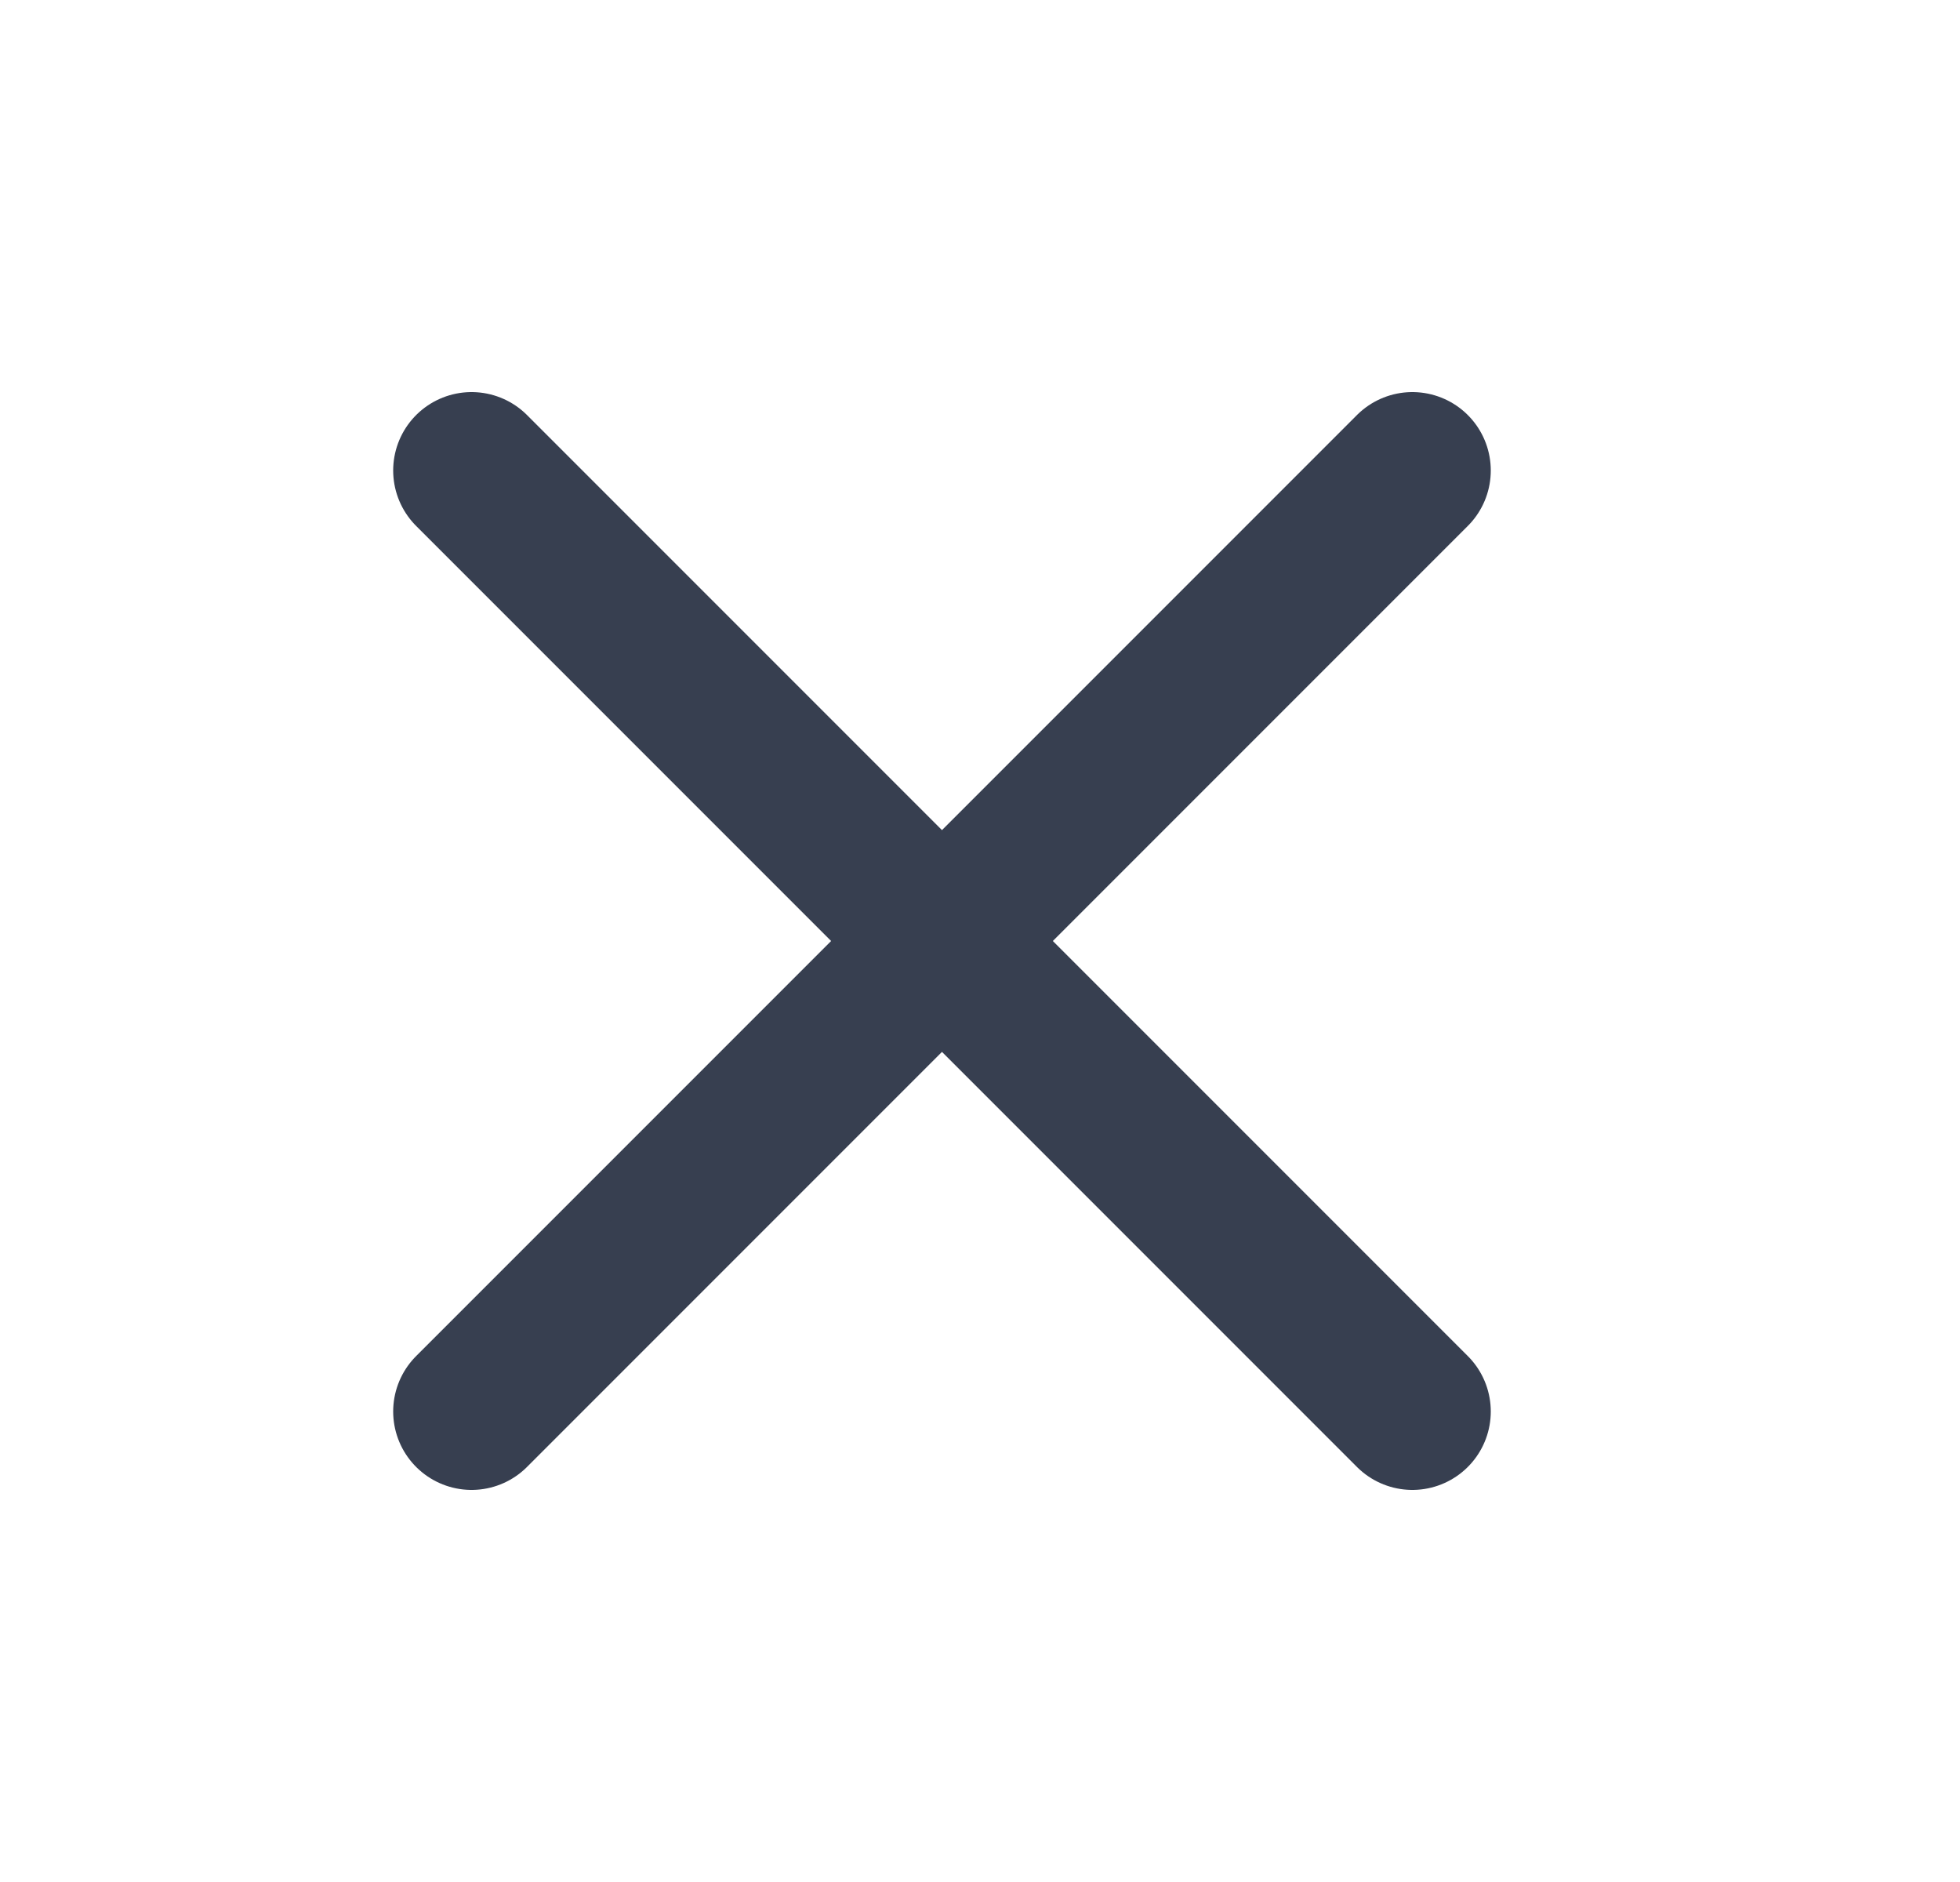
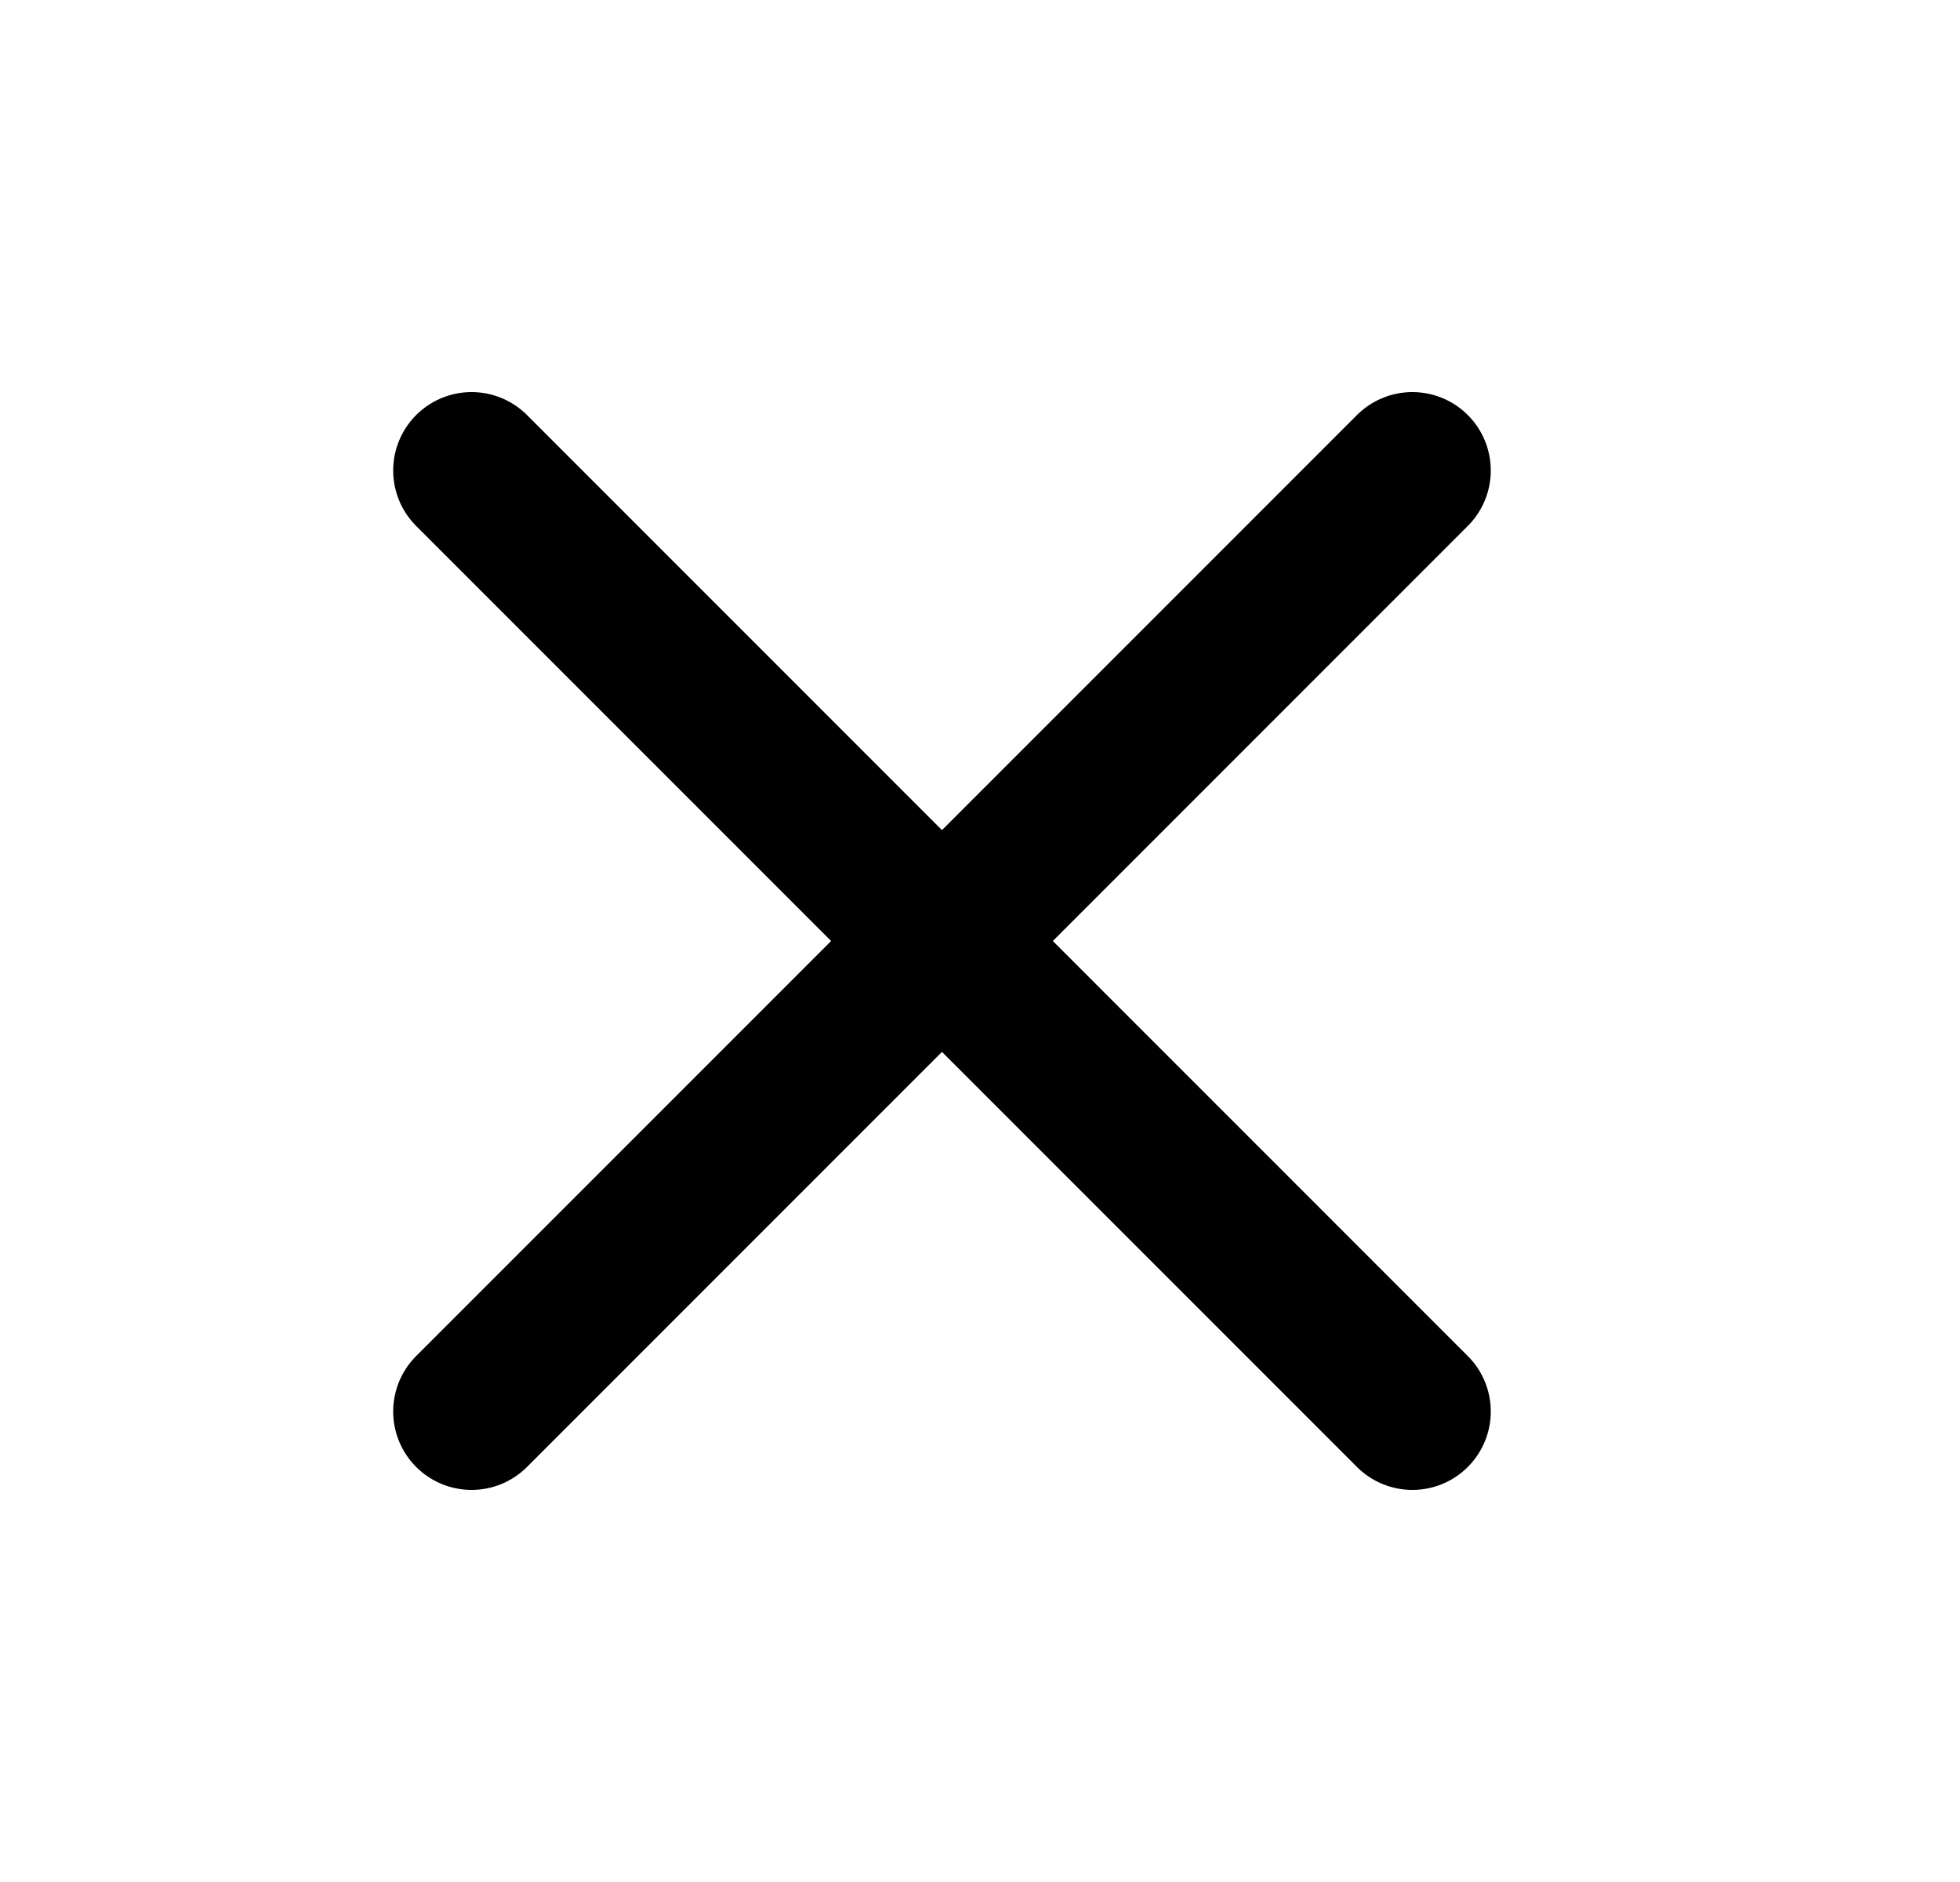
<svg xmlns="http://www.w3.org/2000/svg" width="25" height="24" viewBox="0 0 25 24" fill="none">
-   <path d="M18.015 6L6.015 18" stroke="#373F50" stroke-width="2" stroke-linecap="round" stroke-linejoin="round" />
-   <path d="M6.015 6L18.015 18" stroke="#373F50" stroke-width="2" stroke-linecap="round" stroke-linejoin="round" />
+   <path d="M18.015 6L6.015 18" stroke="currentColor" stroke-width="2" stroke-linecap="round" stroke-linejoin="round" />
+   <path d="M6.015 6L18.015 18" stroke="currentColor" stroke-width="2" stroke-linecap="round" stroke-linejoin="round" />
</svg>
